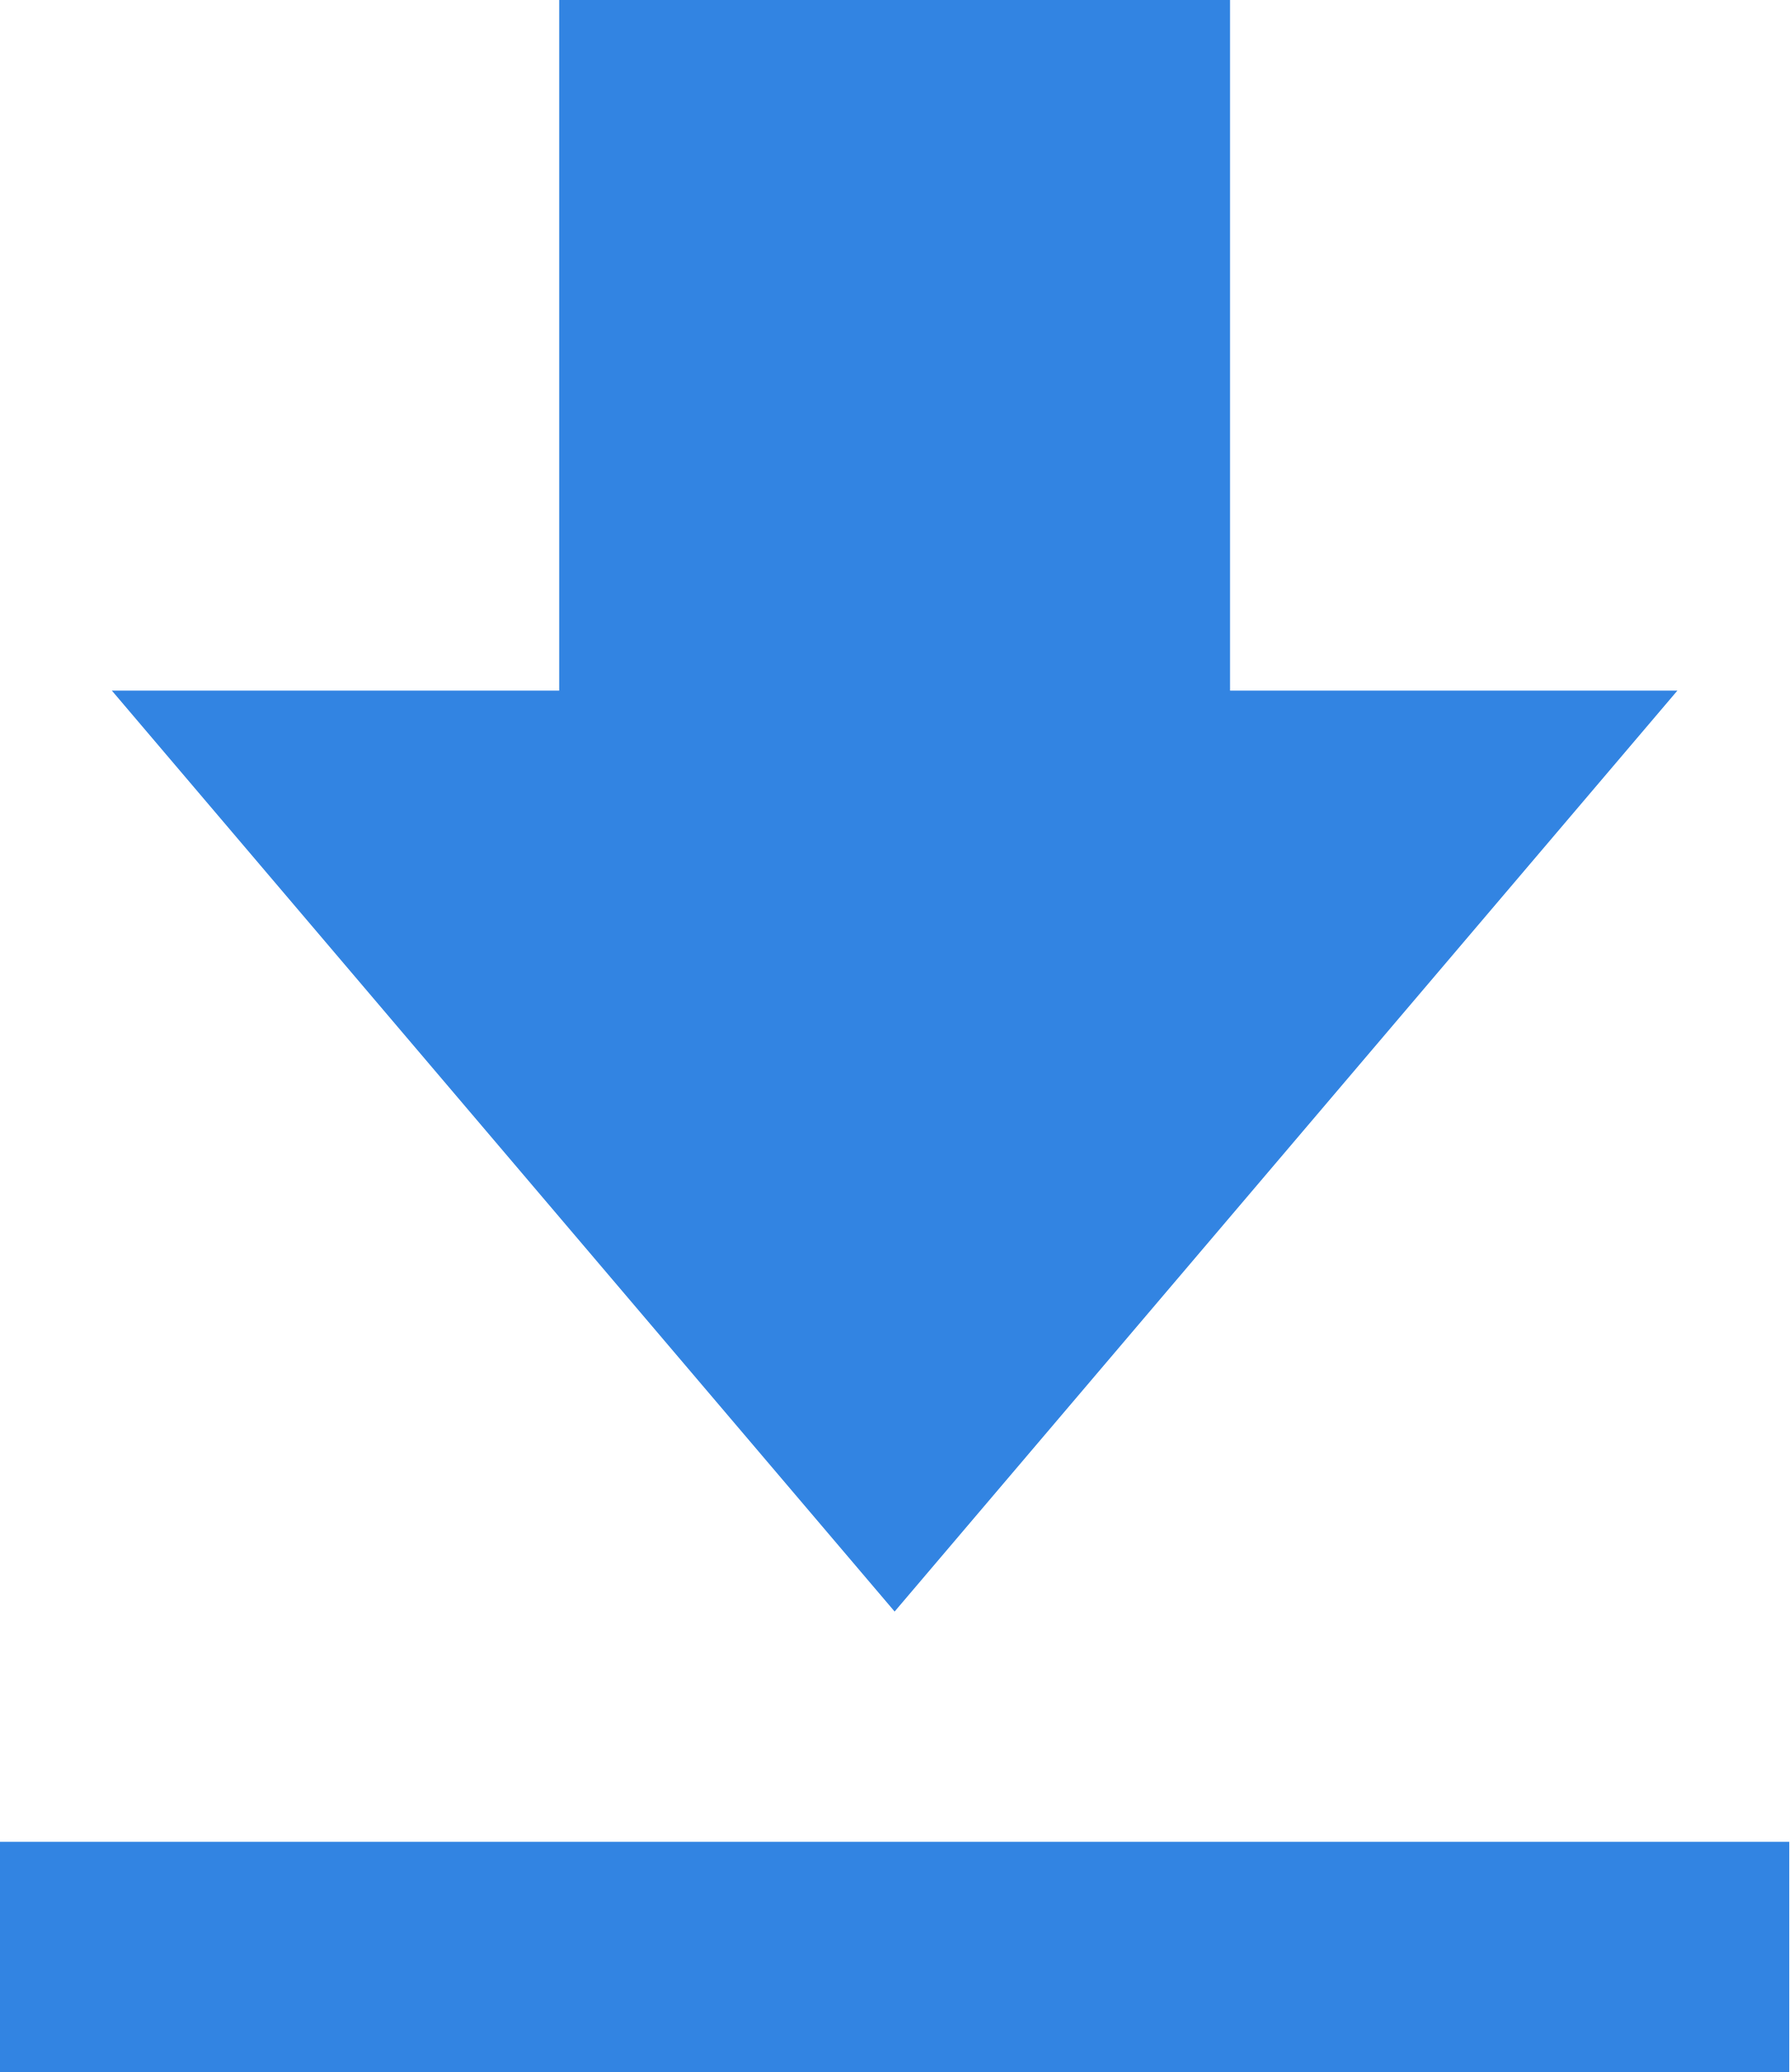
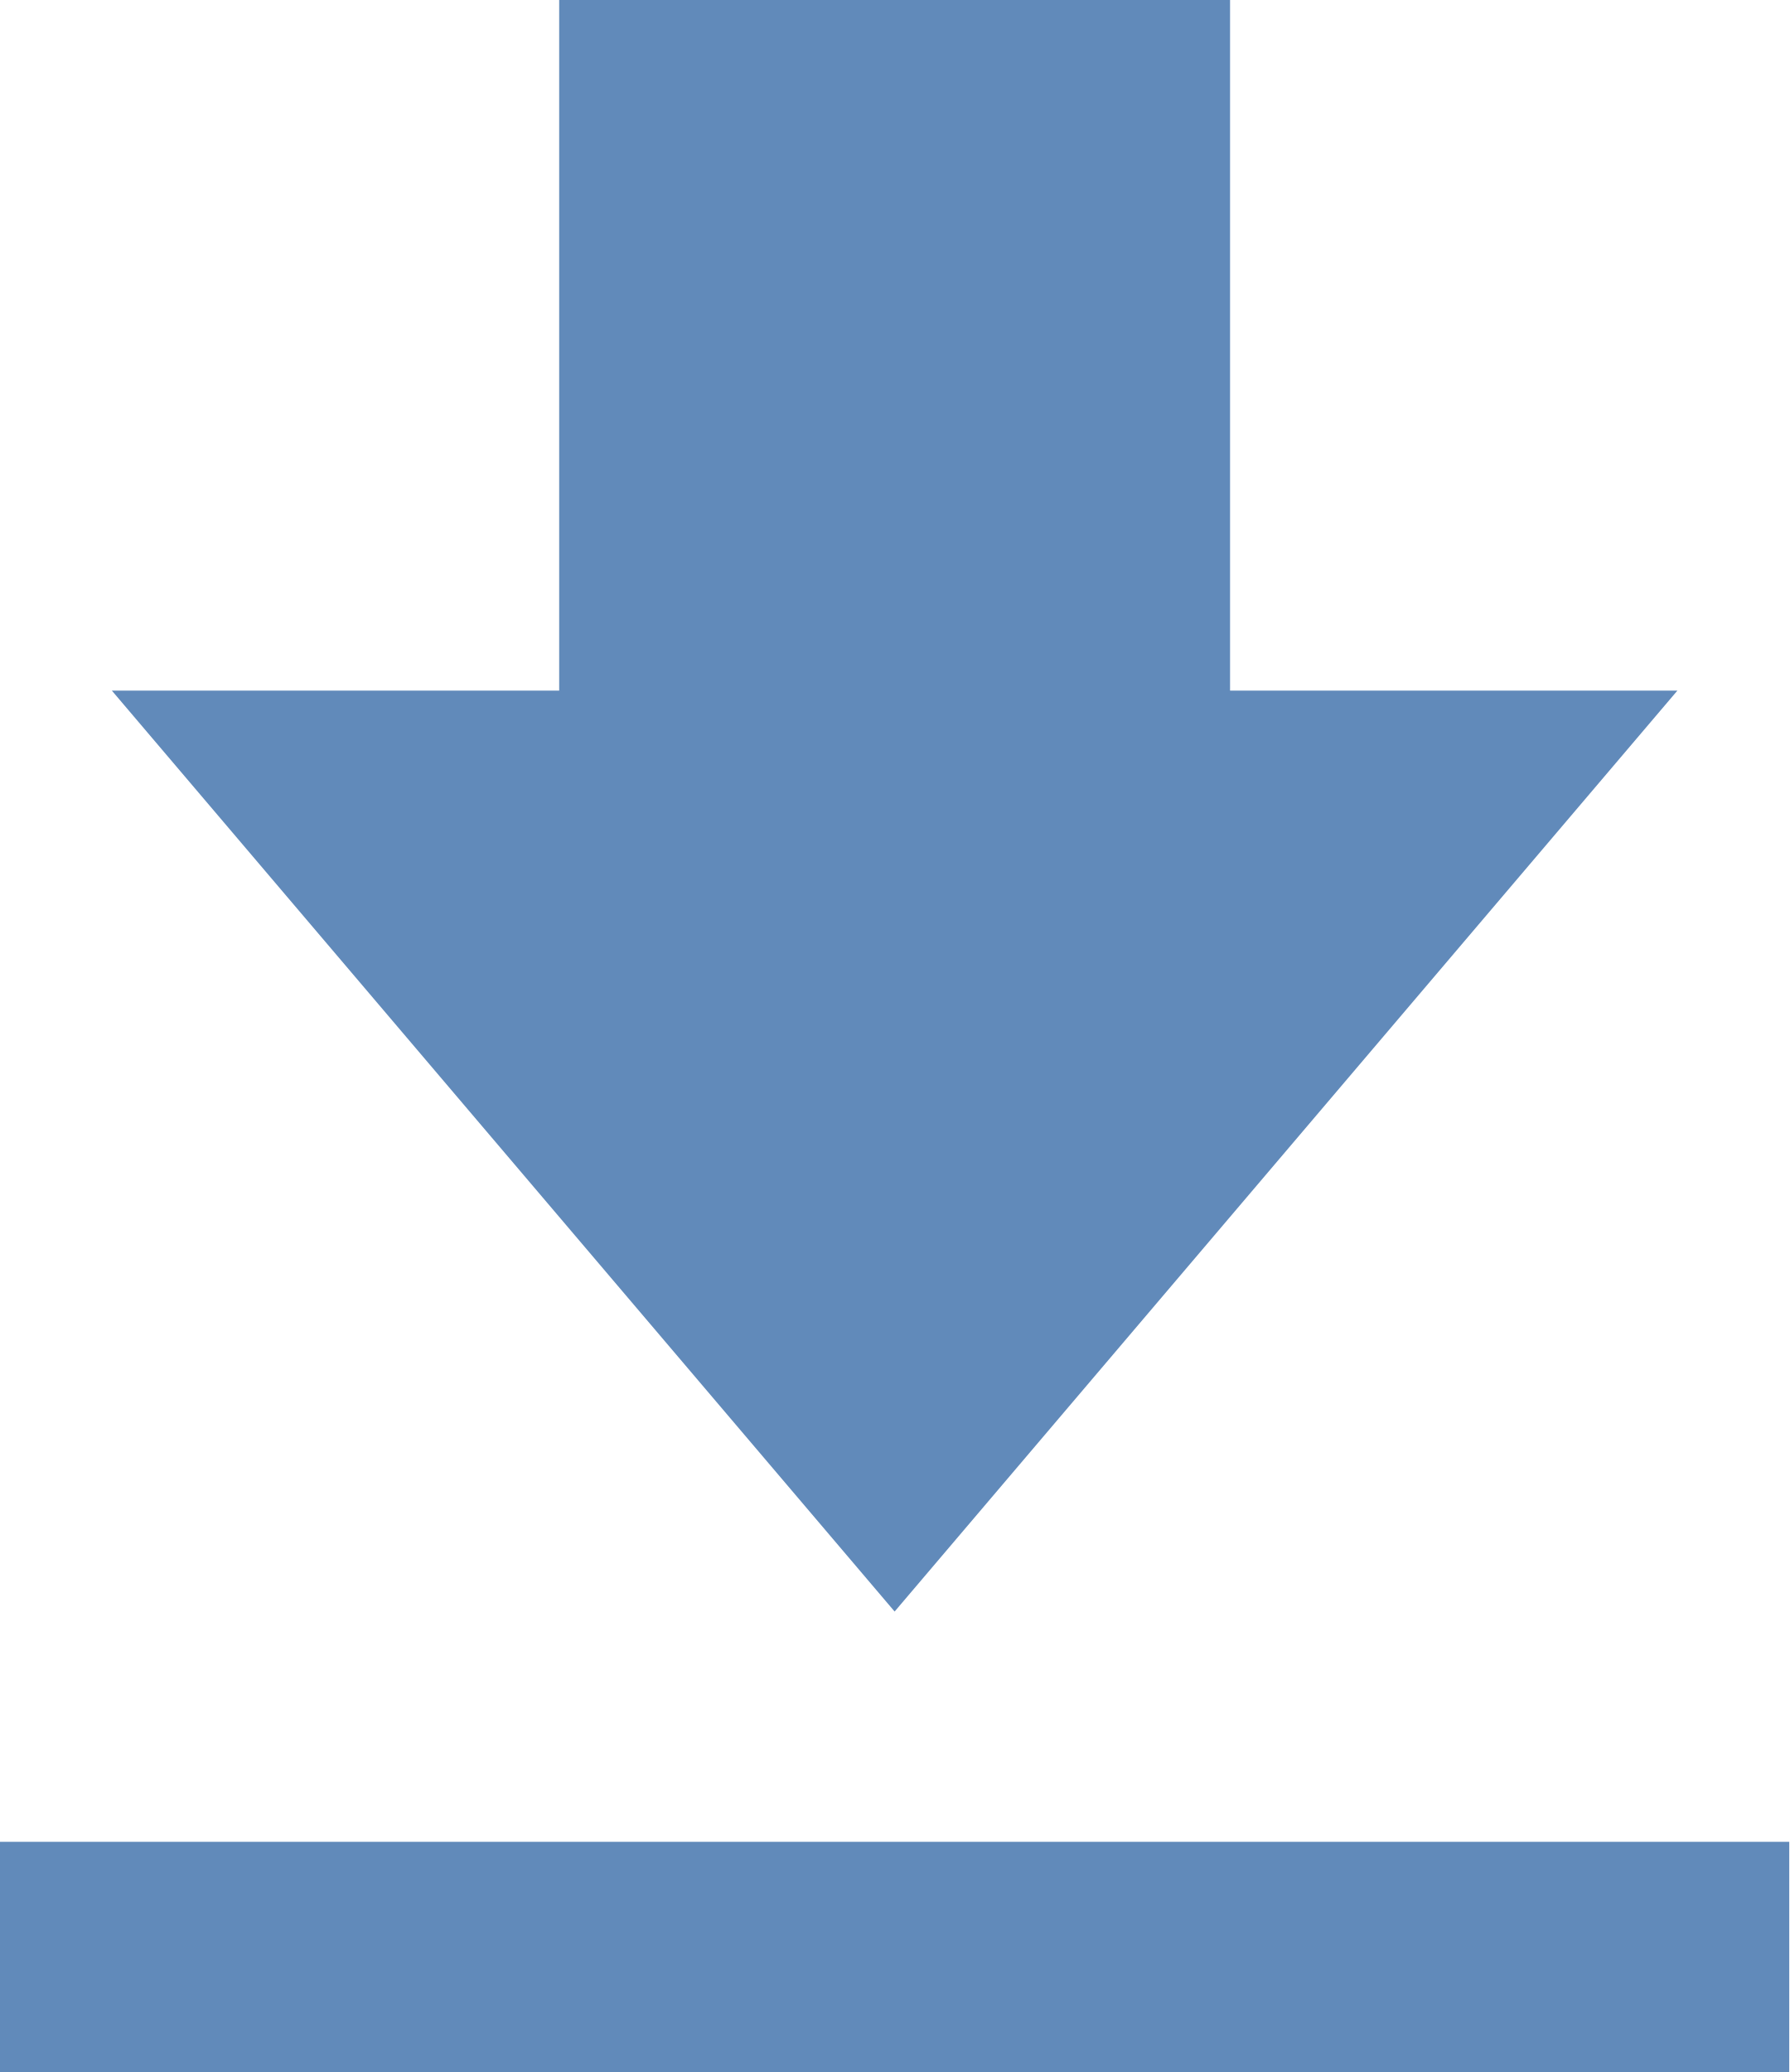
<svg xmlns="http://www.w3.org/2000/svg" width="19" height="22" viewBox="0 0 19 22" fill="none">
-   <path d="M17.812 7.333H13.062V0H5.938V7.333H1.188L9.5 17.111L17.812 7.333ZM0 19.556H19V22H0V19.556Z" fill="#3284e2" />
+   <path d="M17.812 7.333H13.062V0H5.938V7.333H1.188L9.5 17.111L17.812 7.333ZM0 19.556H19V22H0V19.556Z" fill="#618ABA" />
</svg>
